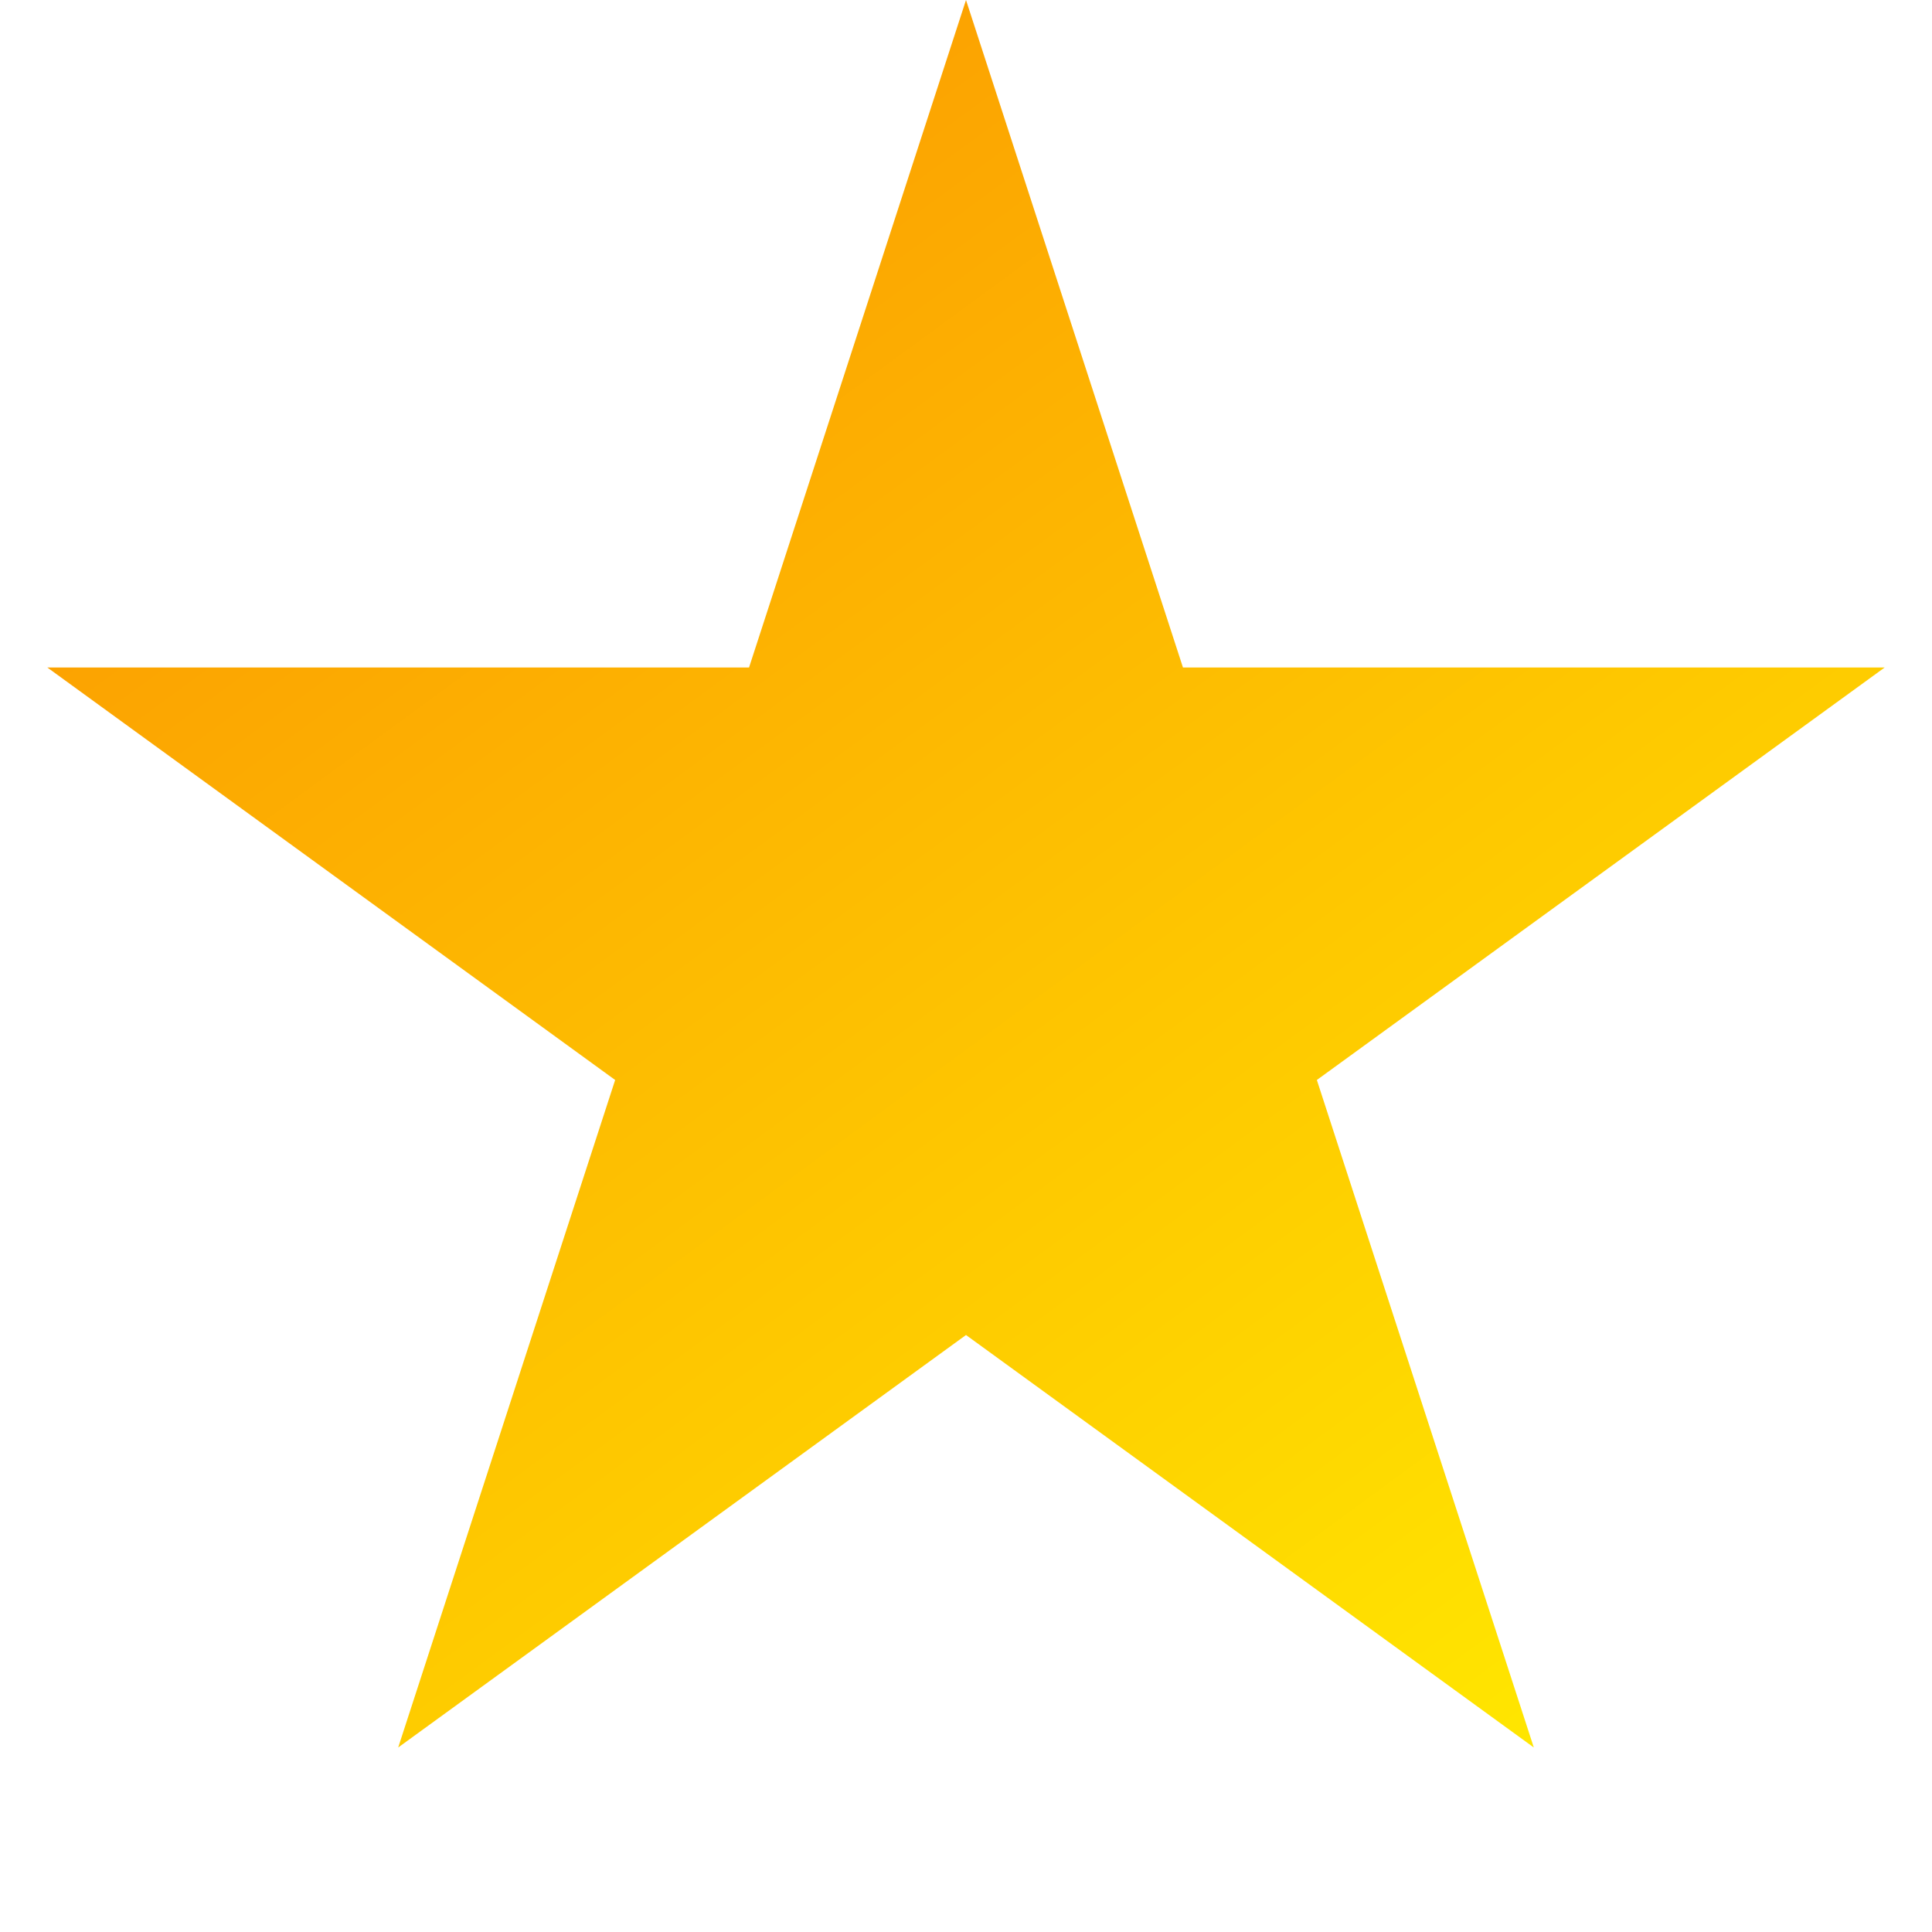
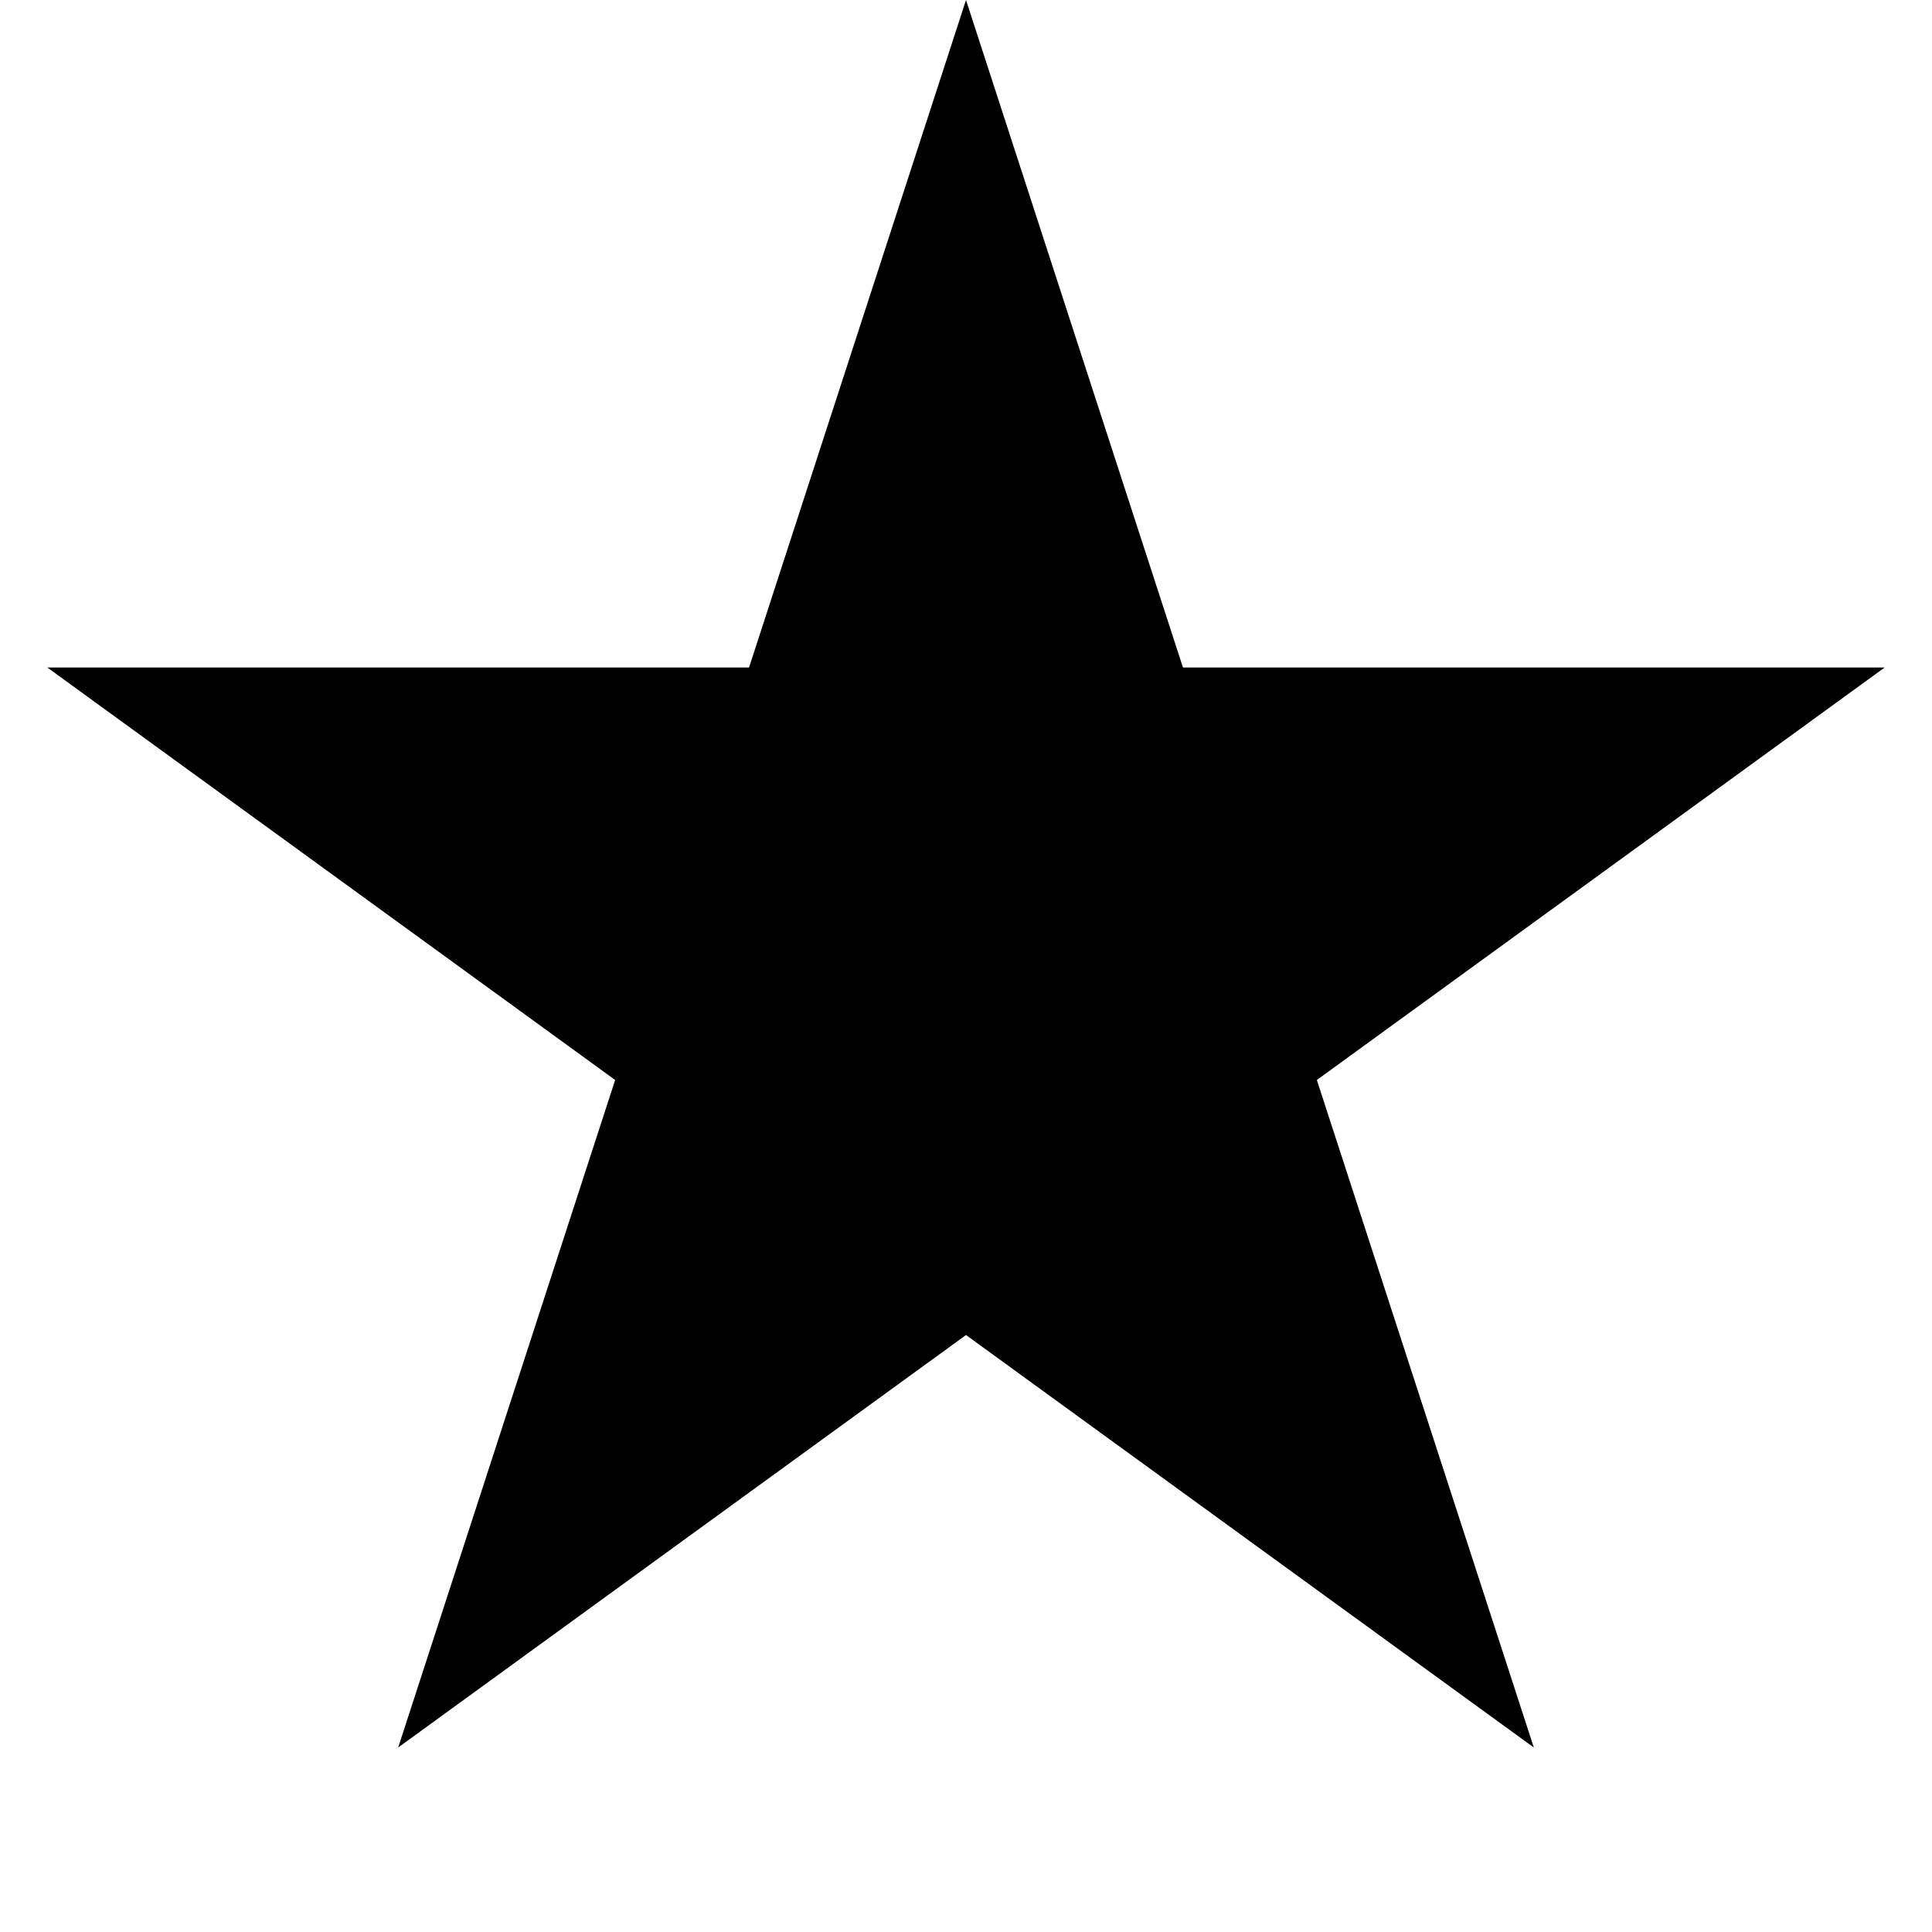
<svg xmlns="http://www.w3.org/2000/svg" width="10" height="10" viewBox="0 0 10 10" fill="none">
  <path d="M5 0L3.877 3.455H0.245L3.184 5.59L2.061 9.045L5 6.91L7.939 9.045L6.816 5.59L9.755 3.455H6.123L5 0Z" fill="url(#paint0_linear_42_1279)" />
  <defs>
    <linearGradient id="paint0_linear_42_1279" x1="2.5" y1="1.5" x2="8" y2="9" gradientUnits="userSpaceOnUse">
-       <stop stop-color="#FCA101" />
-       <stop offset="1" stop-color="#FFE600" />
+       <stop stopColor="#FCA101" />
+       <stop offset="1" stopColor="#FFE600" />
    </linearGradient>
  </defs>
</svg>
